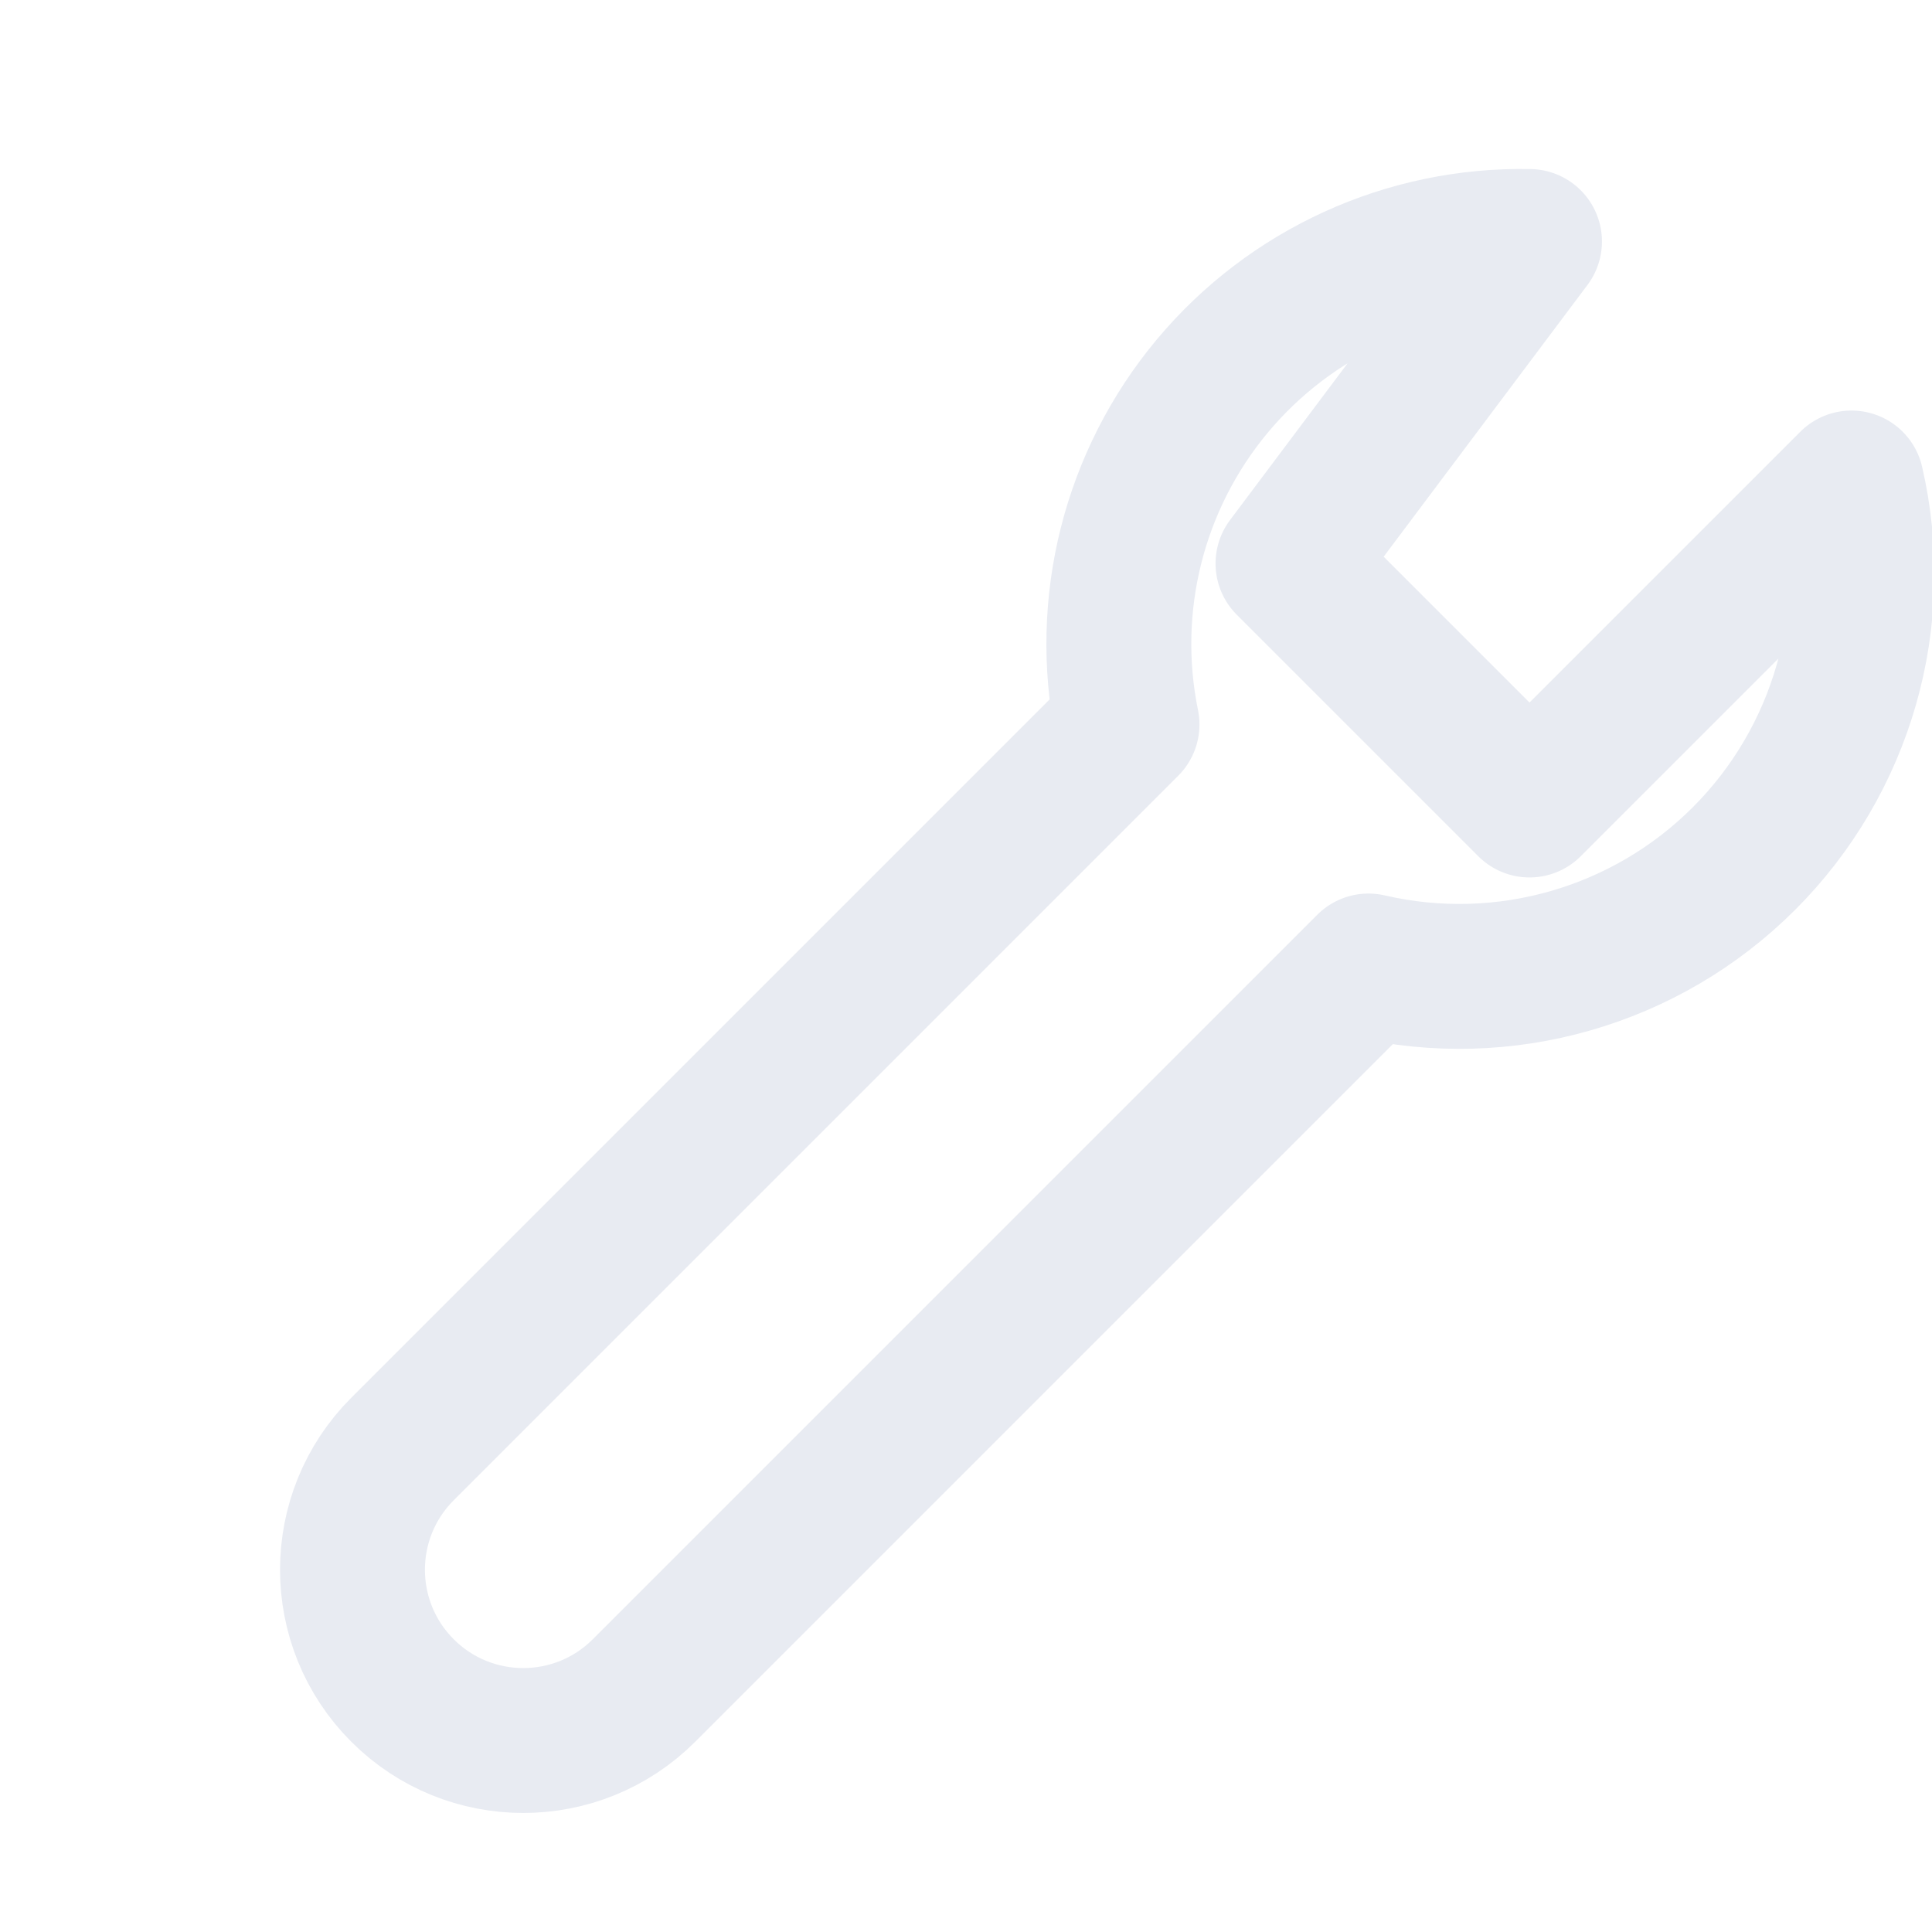
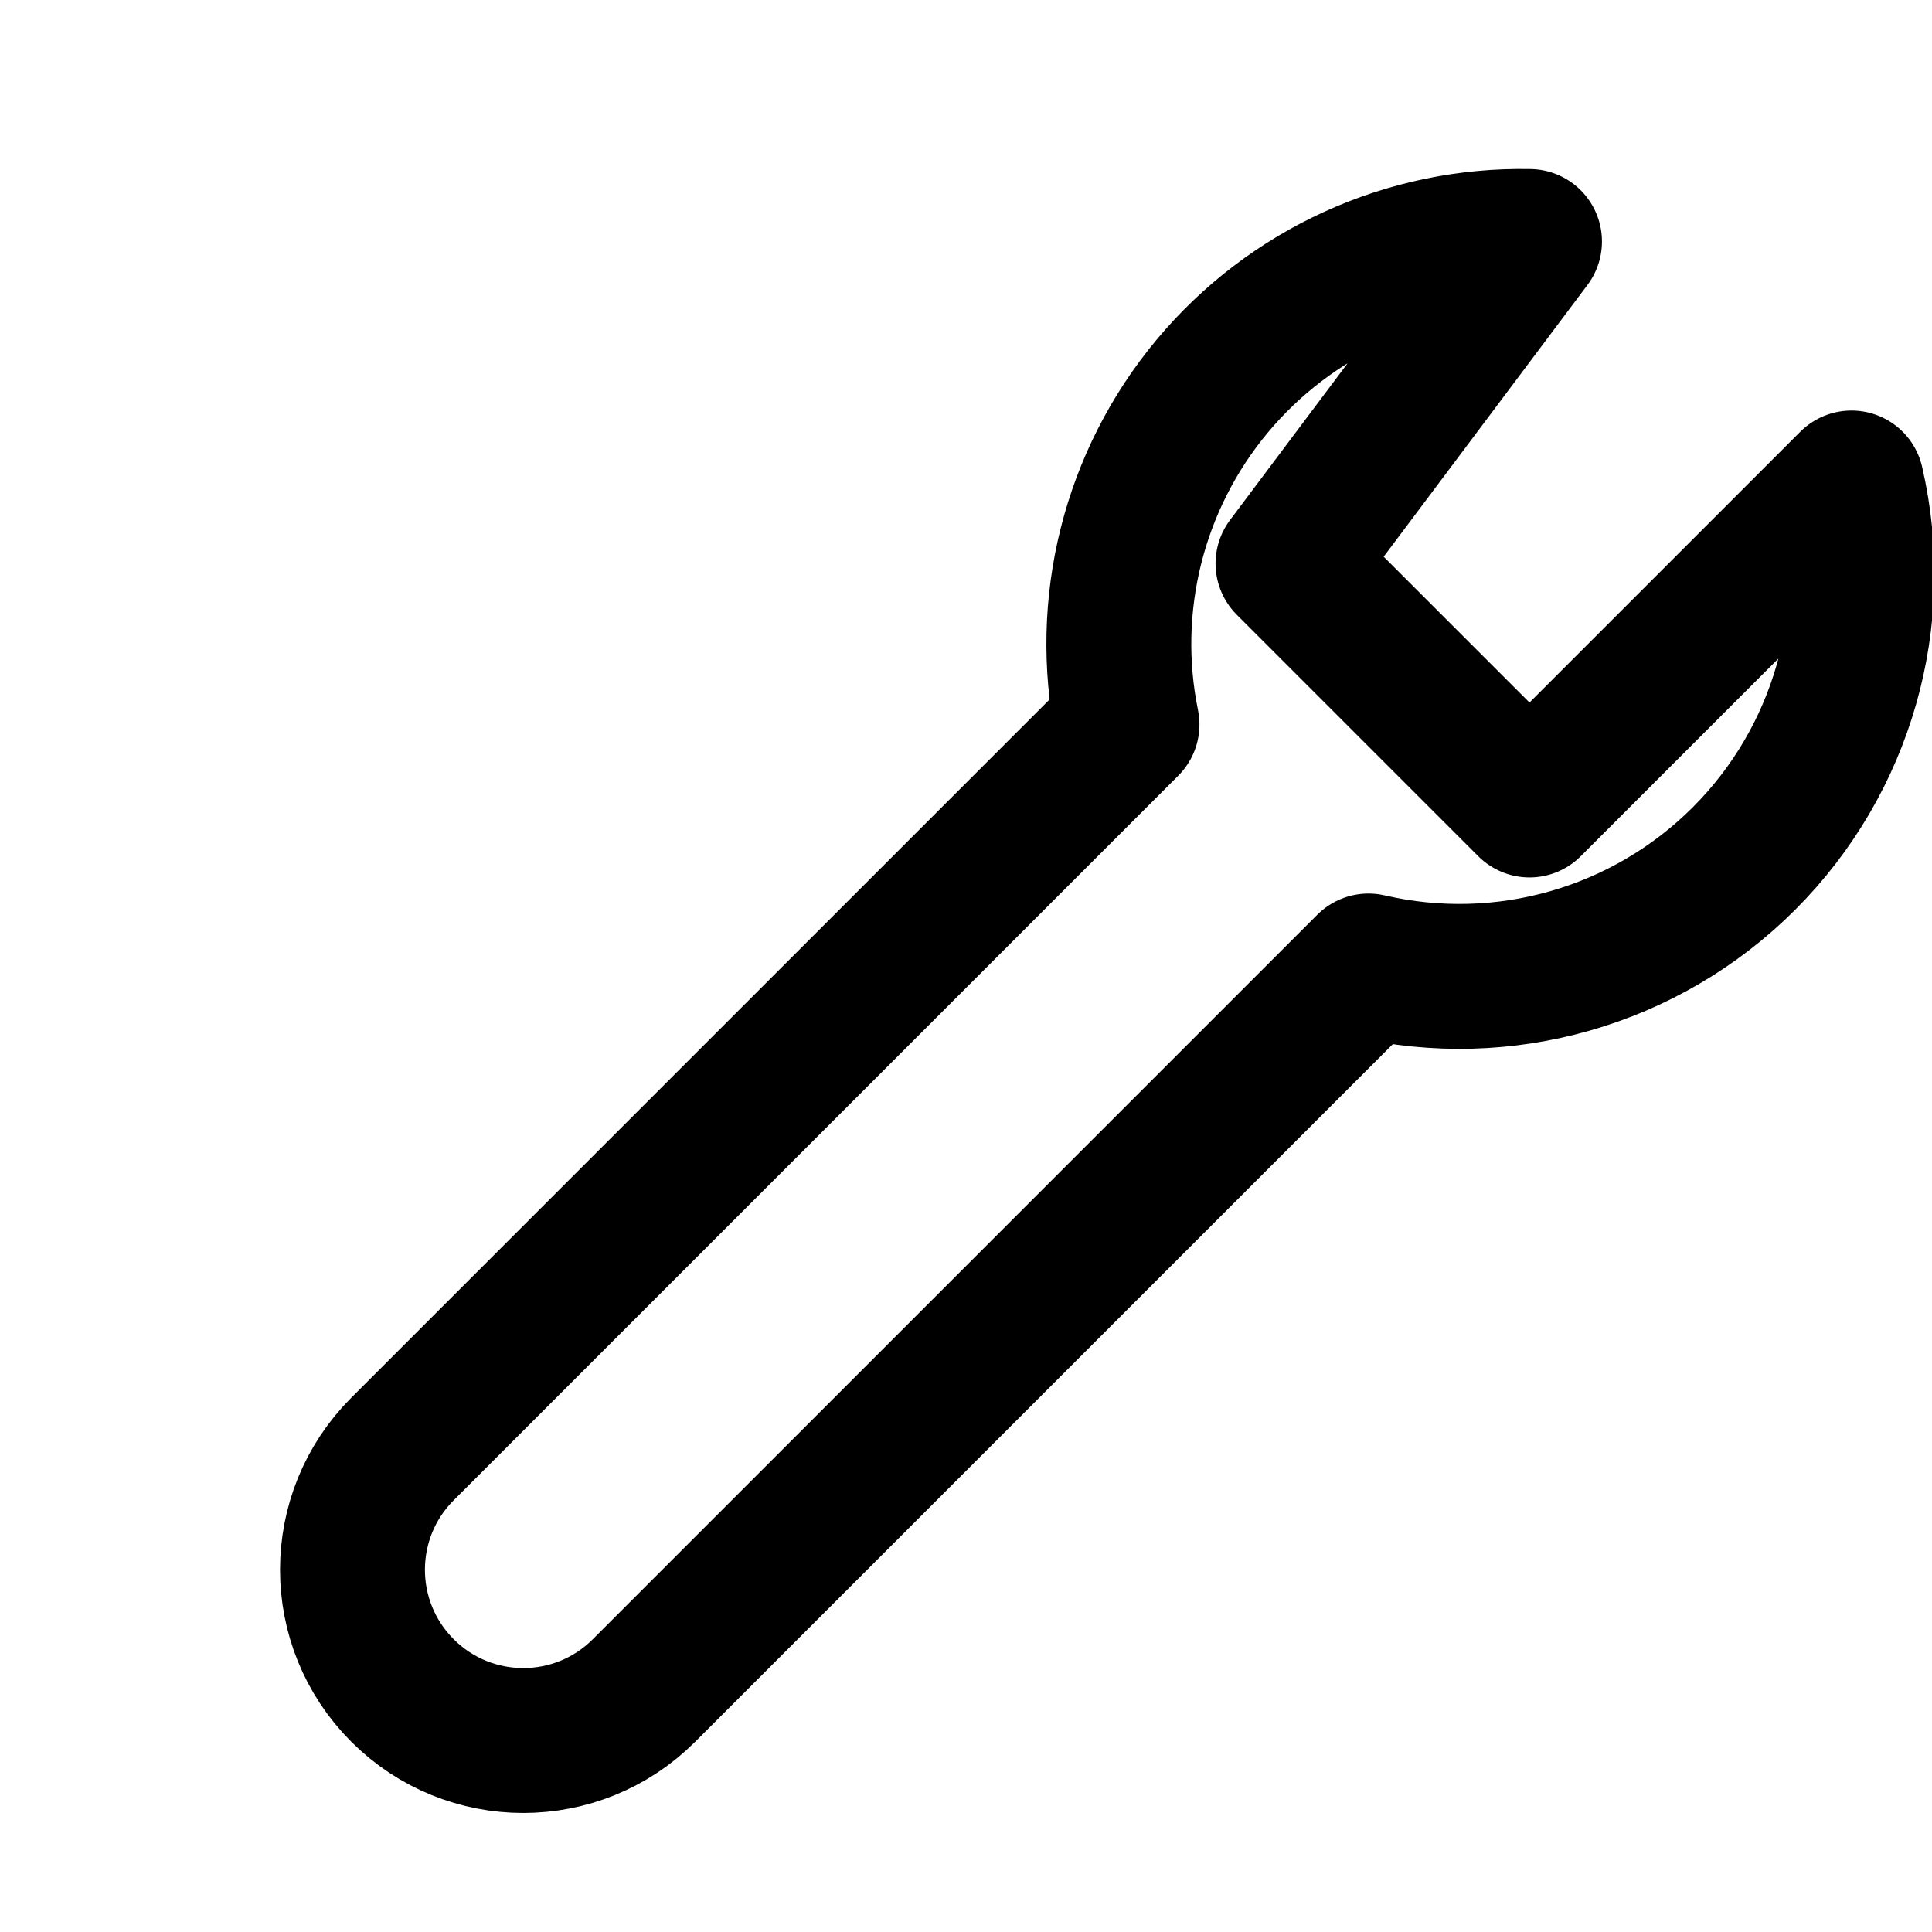
- <svg xmlns="http://www.w3.org/2000/svg" viewBox="0 0 24 24" width="24" height="24" color="#E8EBF2" role="img" aria-label="Modifier">
+ <svg xmlns="http://www.w3.org/2000/svg" viewBox="0 0 24 24" width="24" height="24" role="img" aria-label="Modifier">
  <g fill="none" stroke="currentColor" stroke-width="1.8" stroke-linecap="round" stroke-linejoin="round">
    <path d="M19 3a5 5 0 0 0-5 6L5 18a2 2 0 0 0 3 3l9-9a5 5 0 0 0 6-6l-4 4-3-3z" />
  </g>
</svg>
